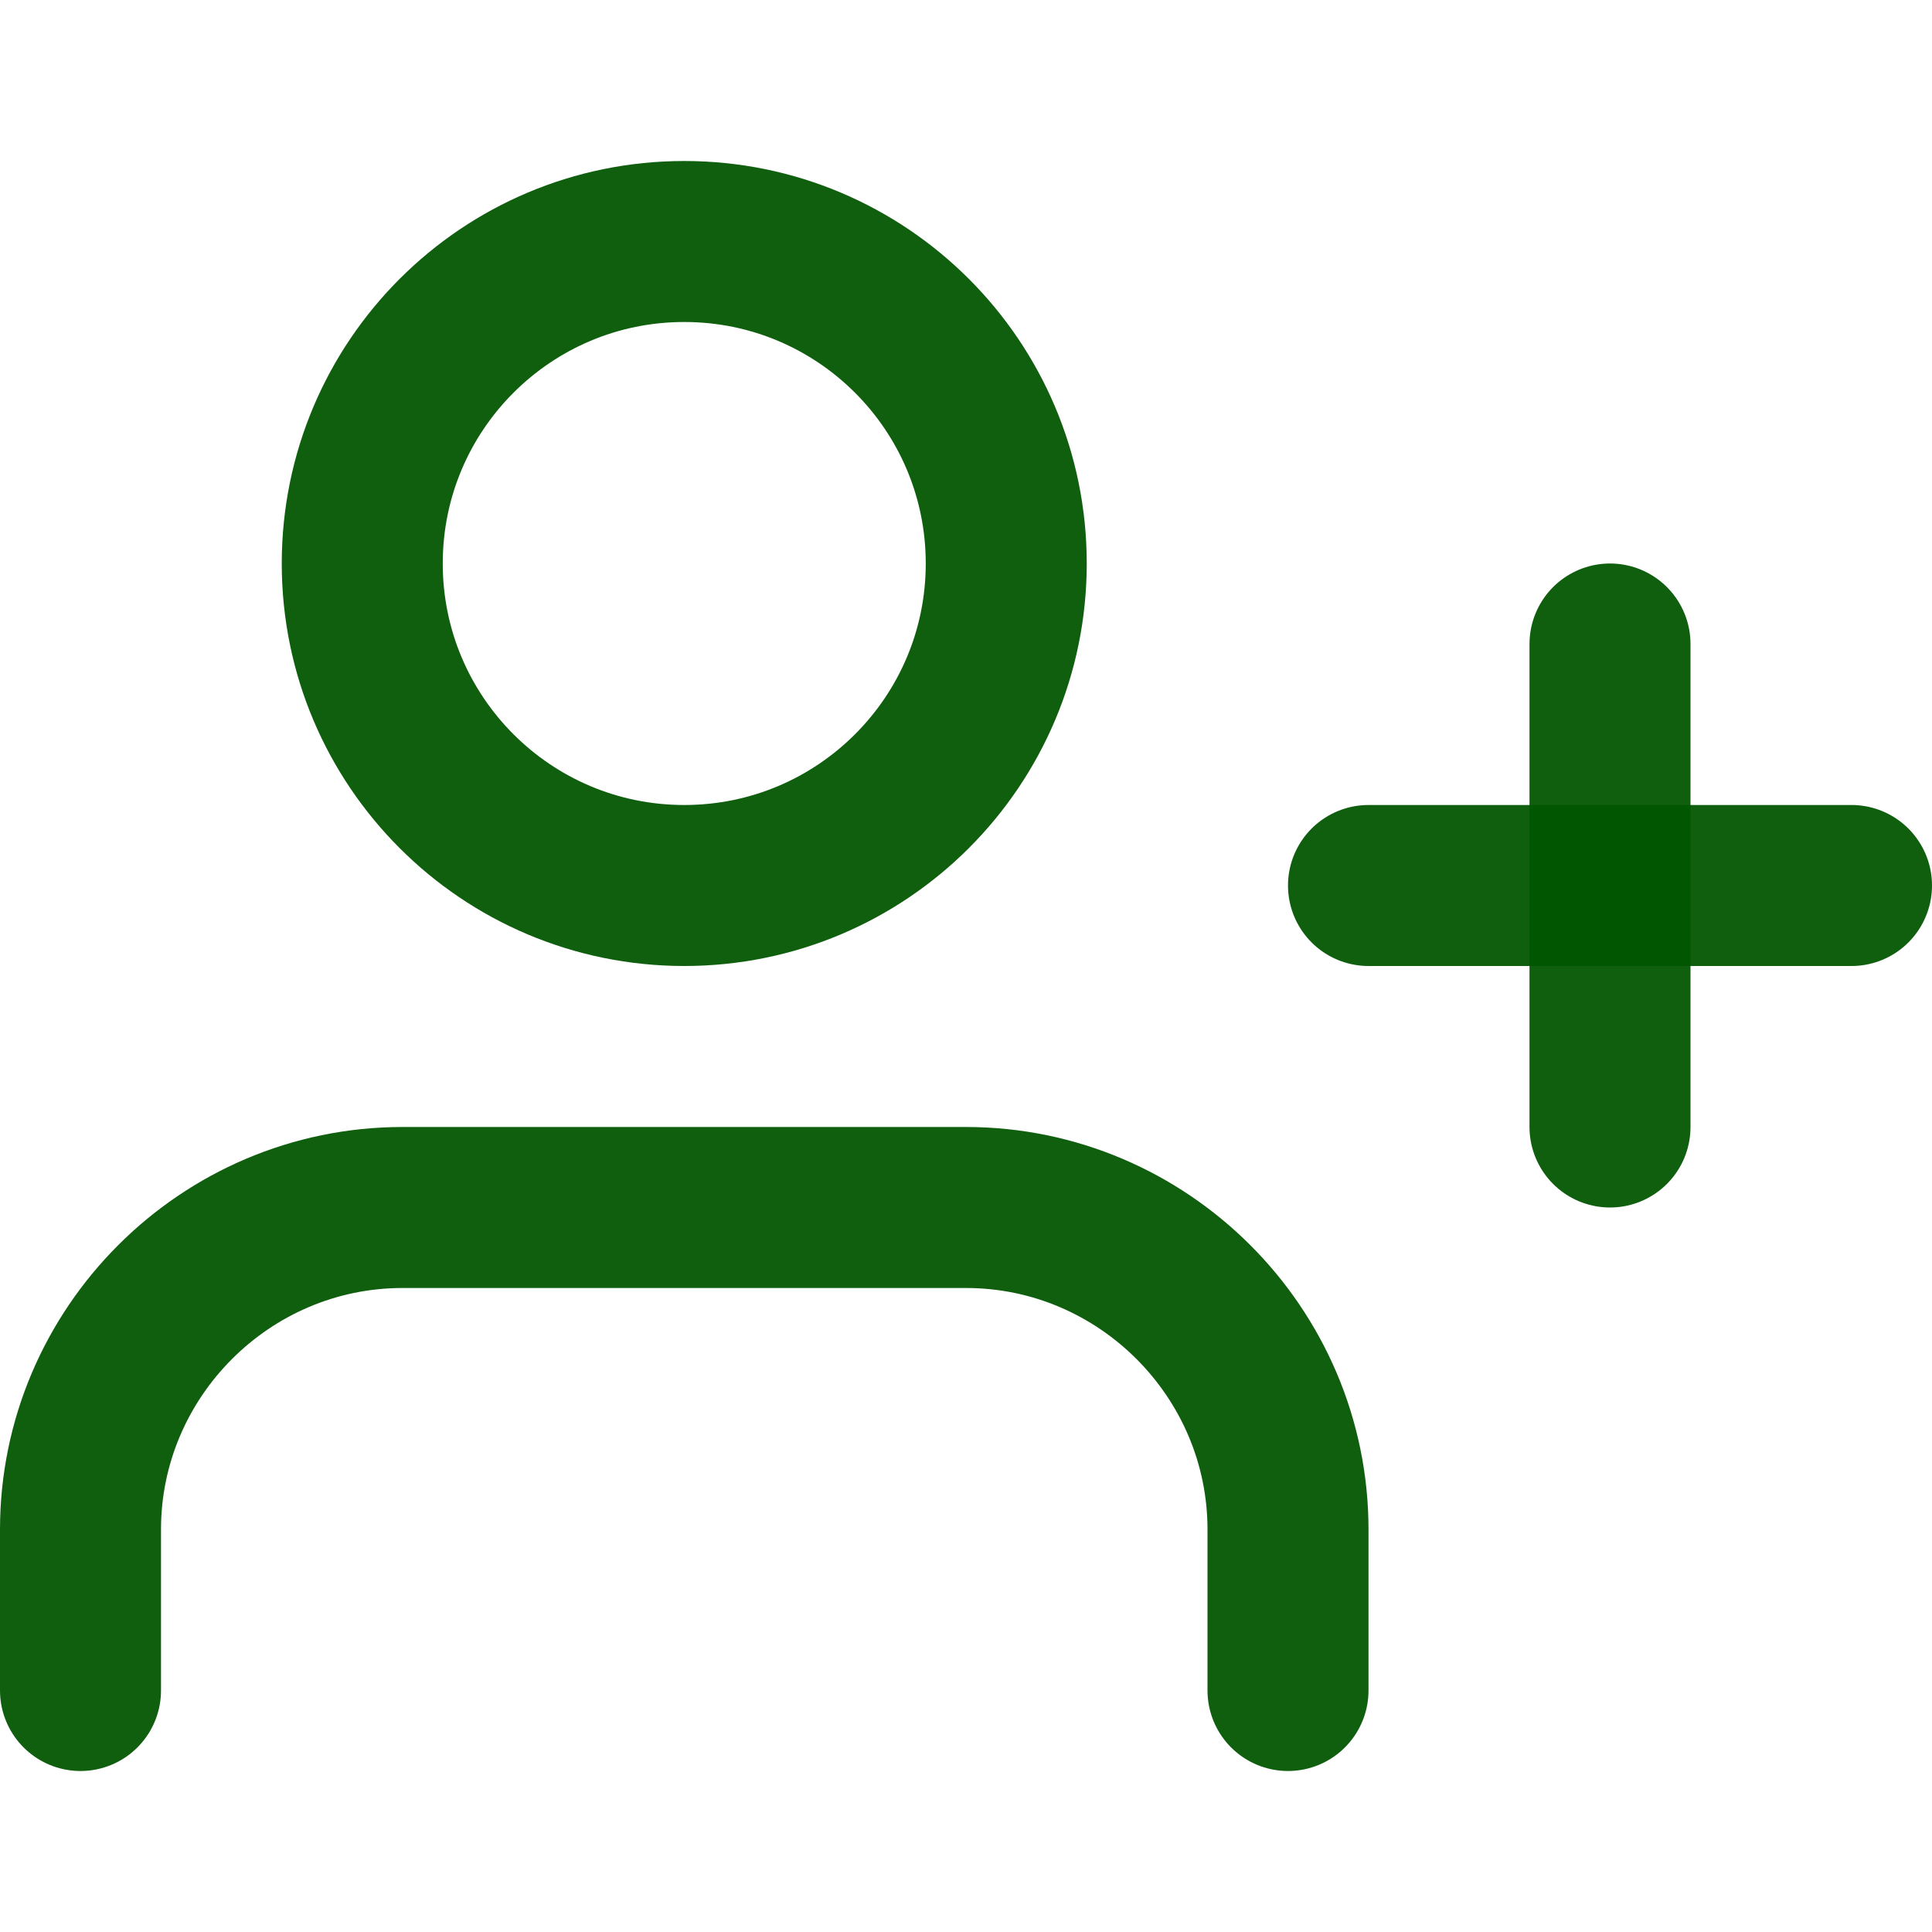
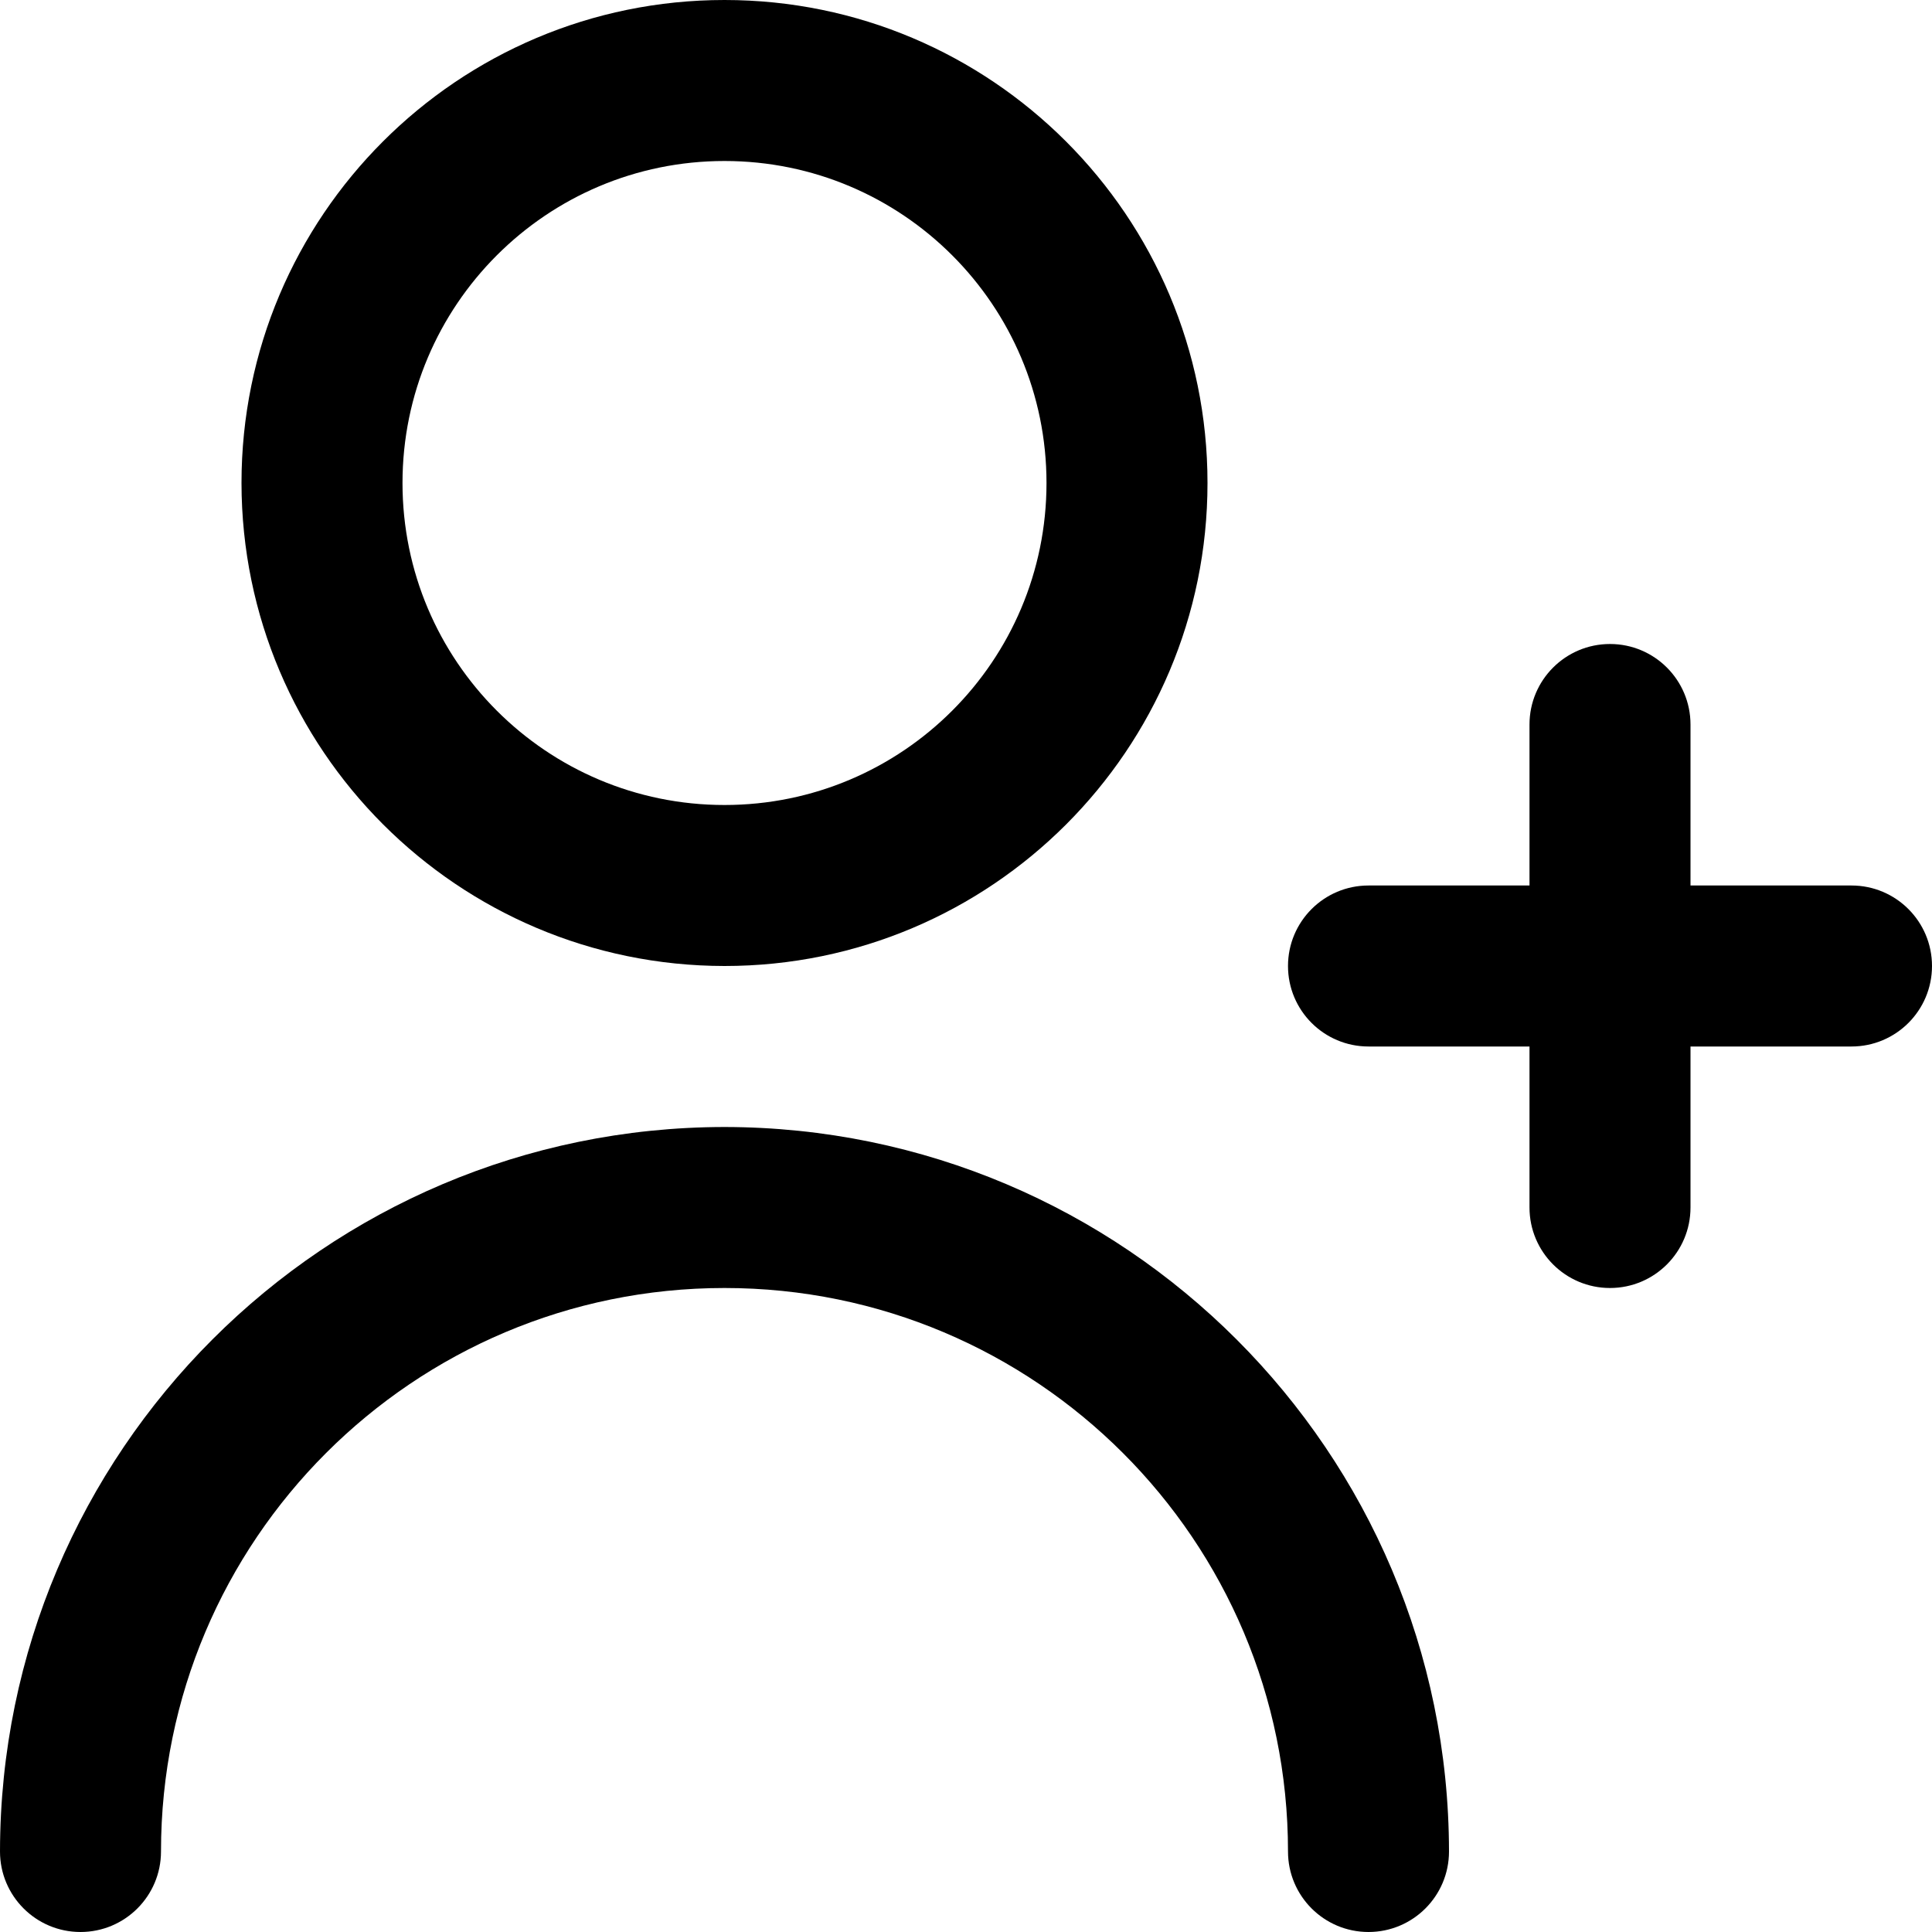
- <svg xmlns="http://www.w3.org/2000/svg" version="1.1" id="svg10" x="0px" y="0px" viewBox="0 0 24 24" style="enable-background:new 0 0 24 24;" xml:space="preserve">
-   <style type="text/css">
- 	.st0{fill:none;stroke:#005501;stroke-width:2;stroke-linecap:round;stroke-linejoin:round;stroke-opacity:0.941;}
- </style>
-   <path id="path2" class="st0" d="M16,21v-2c0-2.2-1.8-4-4-4H5c-2.2,0-4,1.8-4,4v2" />
-   <circle id="circle4" class="st0" cx="8.5" cy="7" r="4" />
-   <line id="line6" class="st0" x1="20" y1="8" x2="20" y2="14" />
-   <line id="line8" class="st0" x1="23" y1="11" x2="17" y2="11" />
+ <svg xmlns="http://www.w3.org/2000/svg" id="Outline" viewBox="0 0 24 24" width="512" height="512">
+   <path d="M23,11H21V9a1,1,0,0,0-2,0v2H17a1,1,0,0,0,0,2h2v2a1,1,0,0,0,2,0V13h2a1,1,0,0,0,0-2Z" />
+   <path d="M9,12A6,6,0,1,0,3,6,6.006,6.006,0,0,0,9,12ZM9,2A4,4,0,1,1,5,6,4,4,0,0,1,9,2Z" />
+   <path d="M9,14a9.01,9.01,0,0,0-9,9,1,1,0,0,0,2,0,7,7,0,0,1,14,0,1,1,0,0,0,2,0A9.01,9.01,0,0,0,9,14Z" />
</svg>
